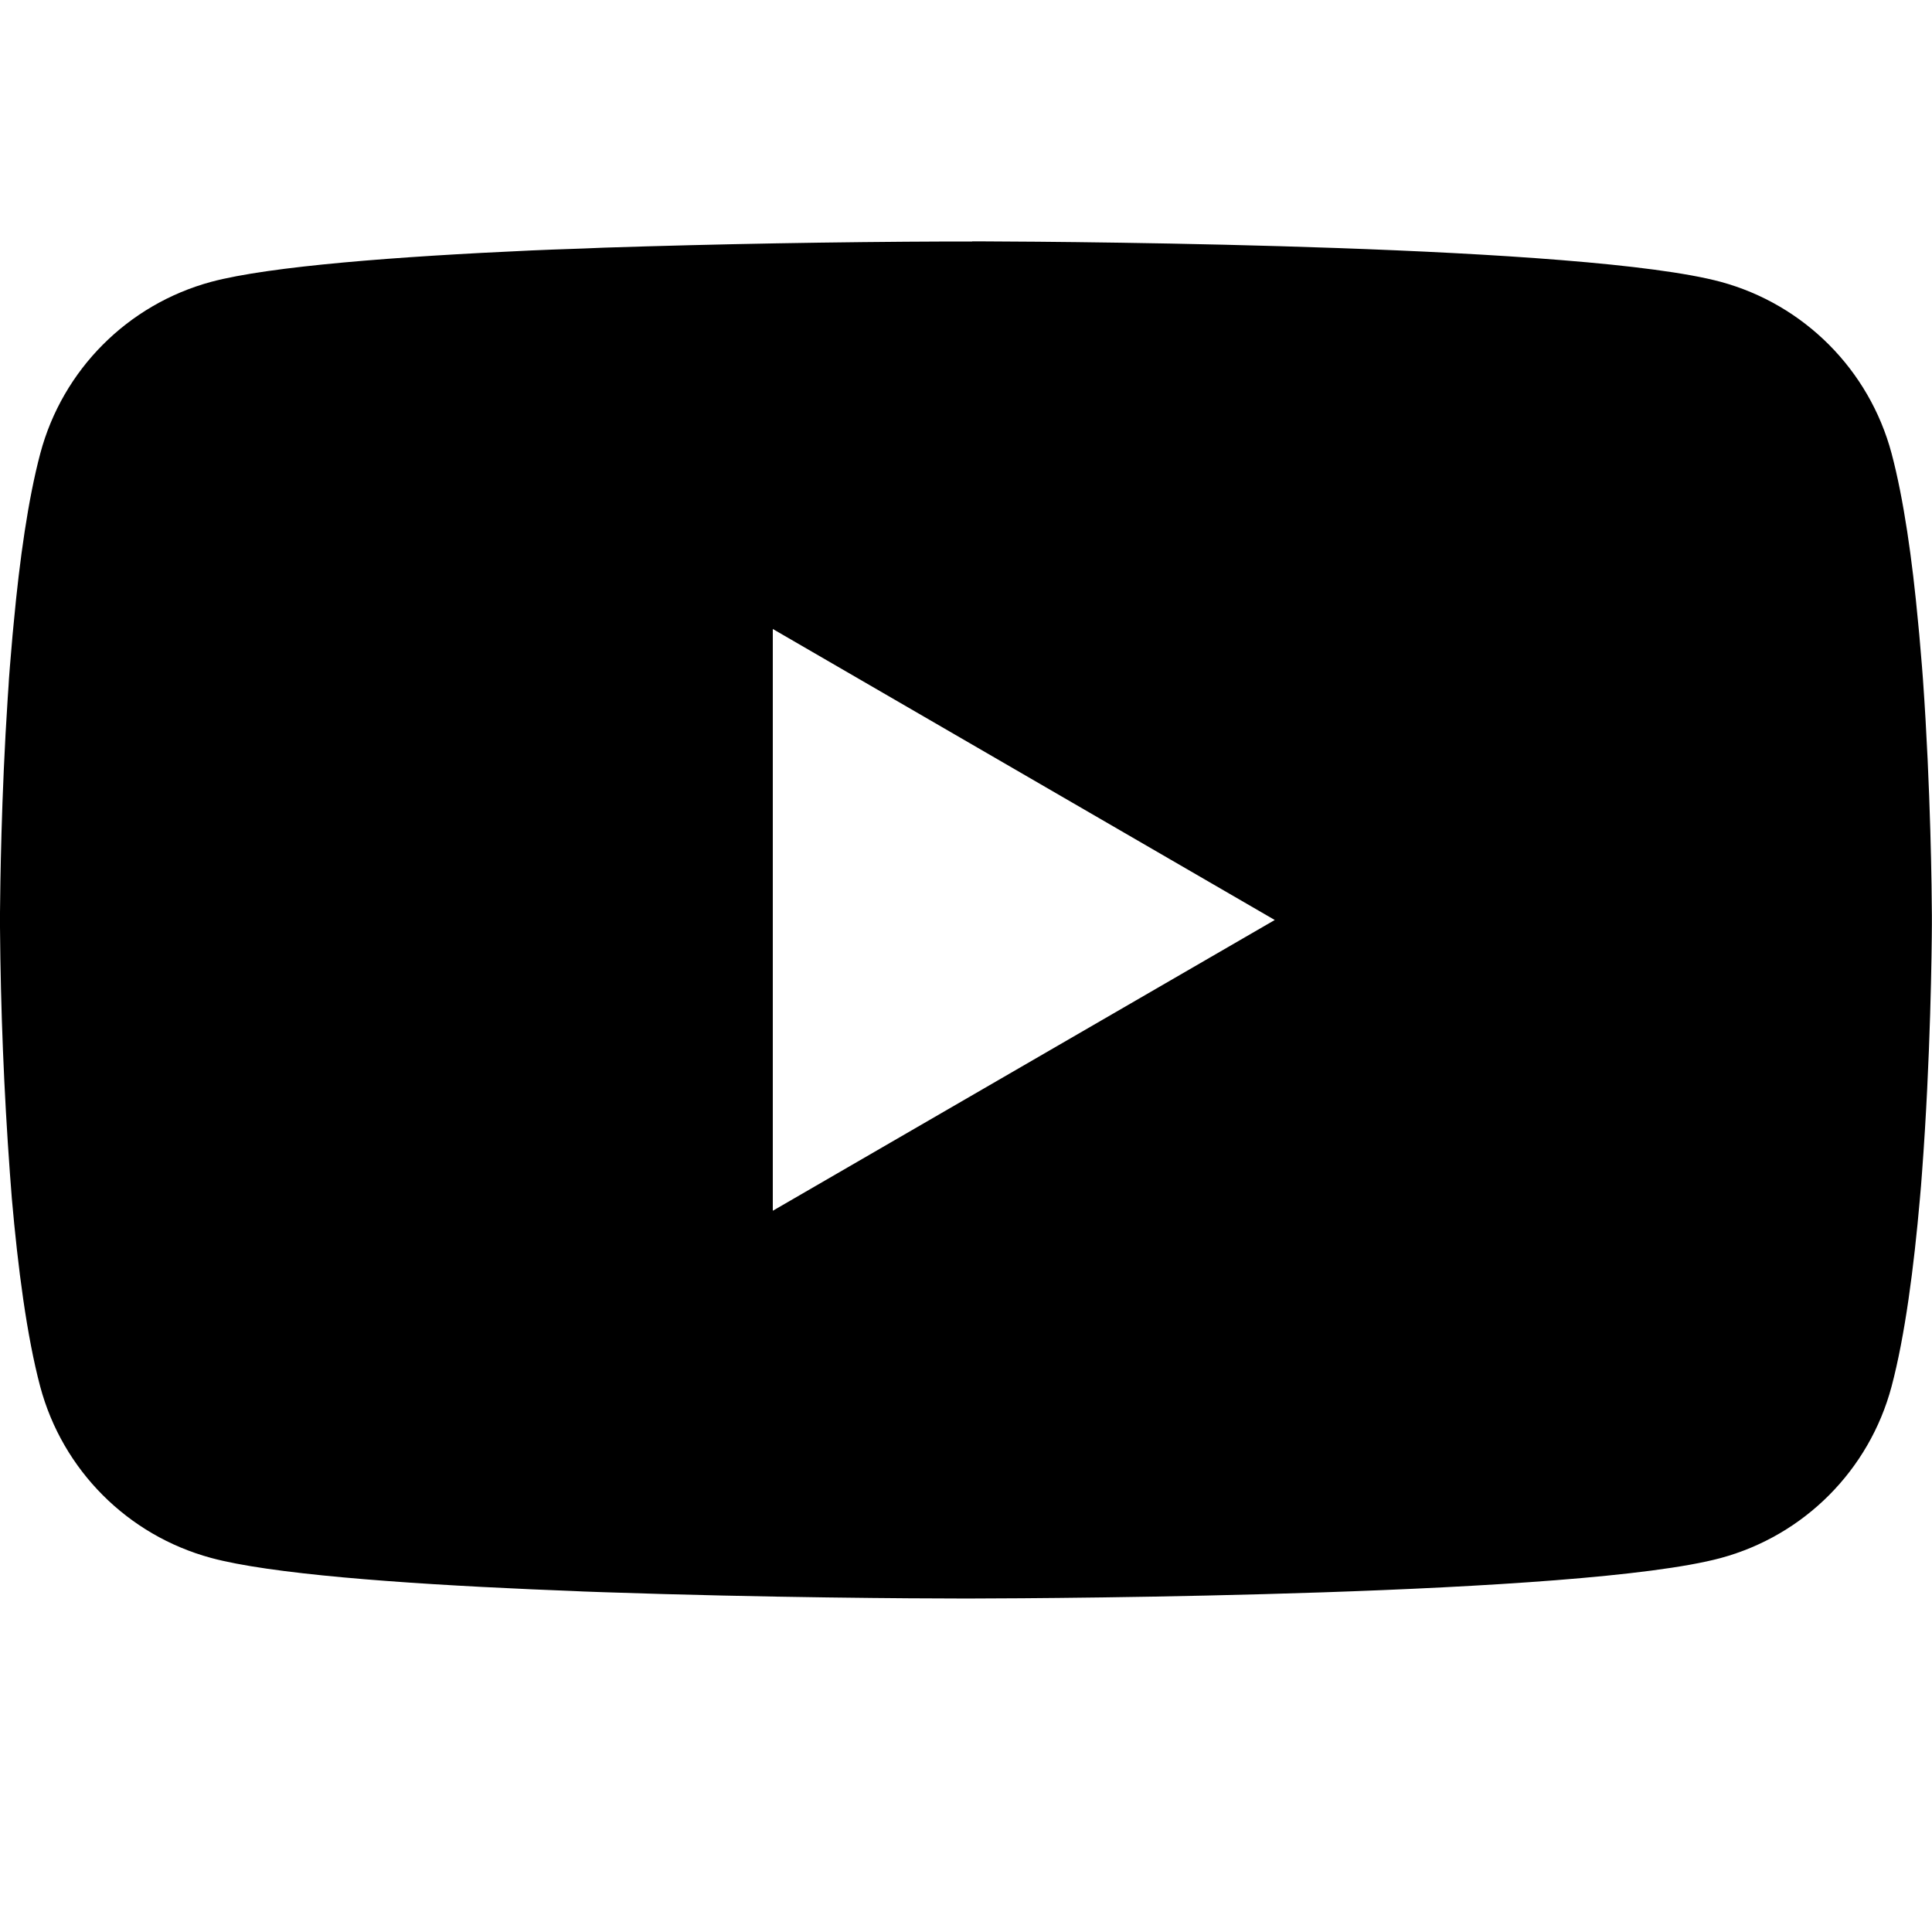
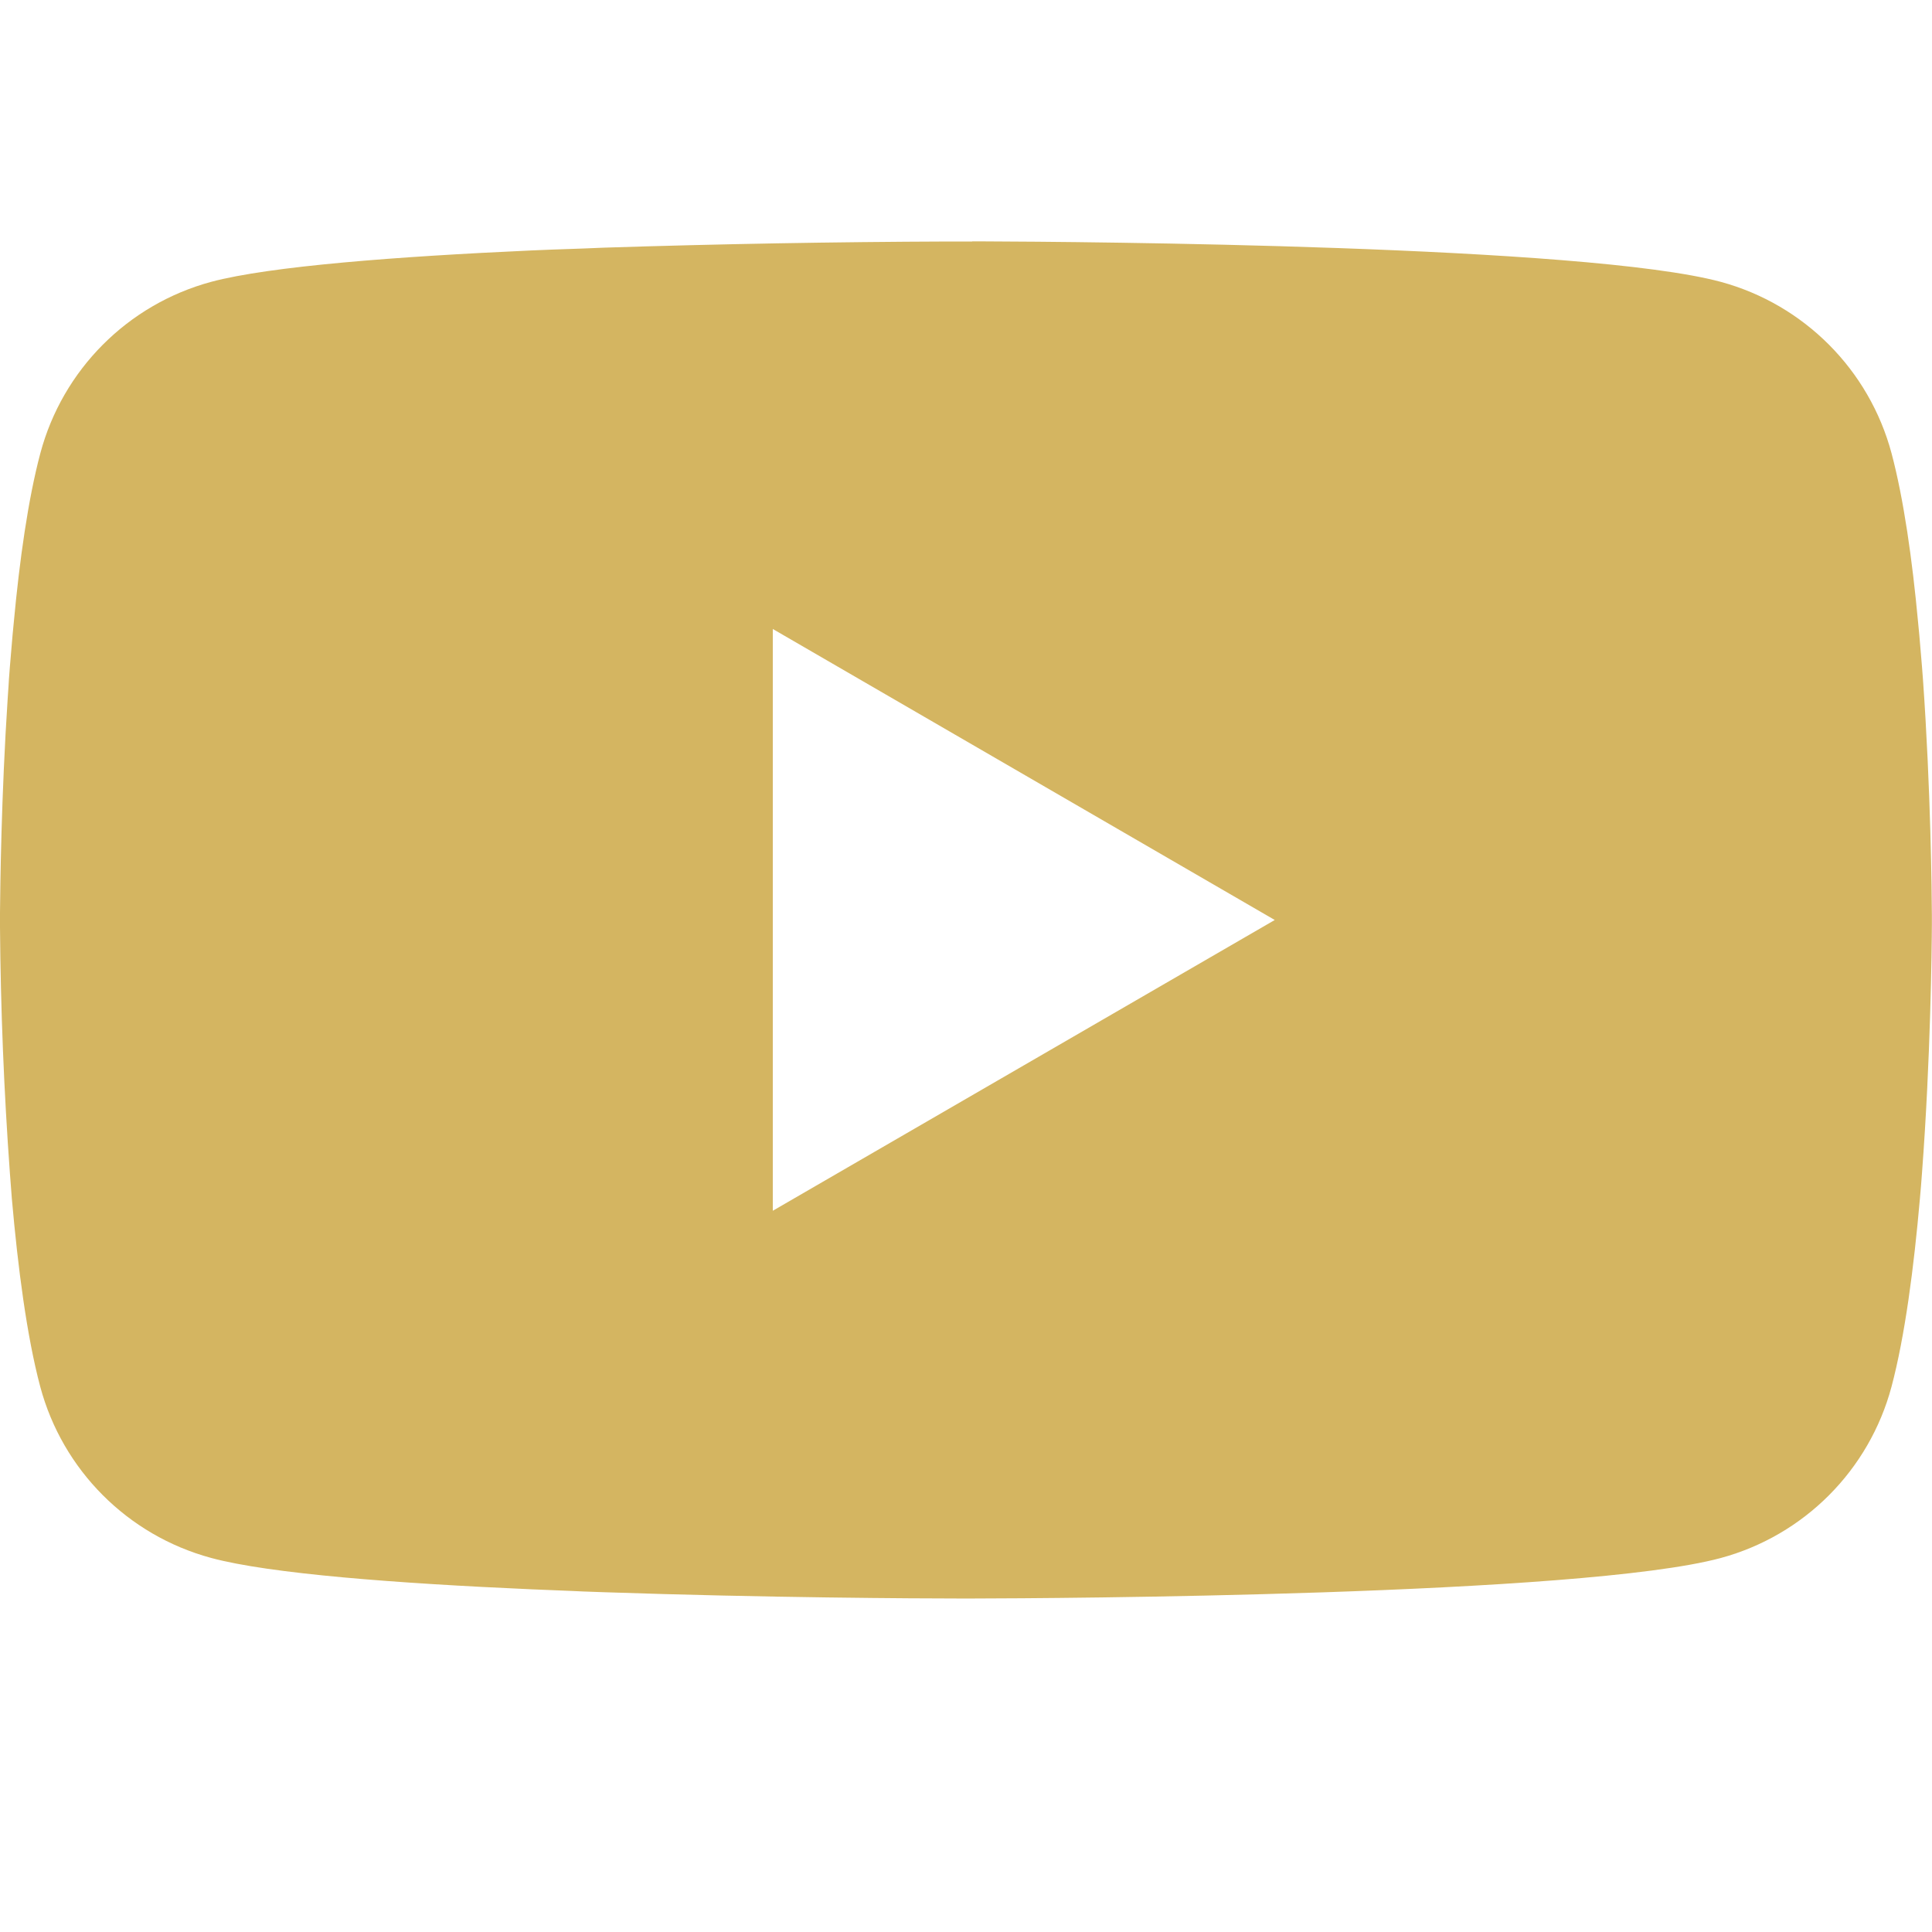
- <svg xmlns="http://www.w3.org/2000/svg" width="16" height="16" fill="currentColor" class="bi bi-youtube" viewBox="0 0 16 16">
+ <svg xmlns="http://www.w3.org/2000/svg" width="16" height="16" fill="#d4b561" class="bi bi-youtube" viewBox="0 0 16 16">
  <path d="M8.051 1.999h.089c.822.003 4.987.033 6.11.335a2.01 2.01 0 0 1 1.415 1.42c.101.38.172.883.22 1.402l.01.104.022.26.008.104c.065.914.073 1.77.074 1.957v.075c-.001.194-.01 1.108-.082 2.06l-.008.105-.009.104c-.05.572-.124 1.14-.235 1.558a2.007 2.007 0 0 1-1.415 1.42c-1.16.312-5.569.334-6.18.335h-.142c-.309 0-1.587-.006-2.927-.052l-.17-.006-.087-.004-.171-.007-.171-.007c-1.11-.049-2.167-.128-2.654-.26a2.007 2.007 0 0 1-1.415-1.419c-.111-.417-.185-.986-.235-1.558L.09 9.82l-.008-.104A31.4 31.4 0 0 1 0 7.68v-.123c.002-.215.01-.958.064-1.778l.007-.103.003-.052.008-.104.022-.26.01-.104c.048-.519.119-1.023.22-1.402a2.007 2.007 0 0 1 1.415-1.42c.487-.13 1.544-.21 2.654-.26l.17-.007.172-.006.086-.003.171-.007A99.788 99.788 0 0 1 7.858 2h.193zM6.4 5.209v4.818l4.157-2.408L6.4 5.209z" />
</svg>
